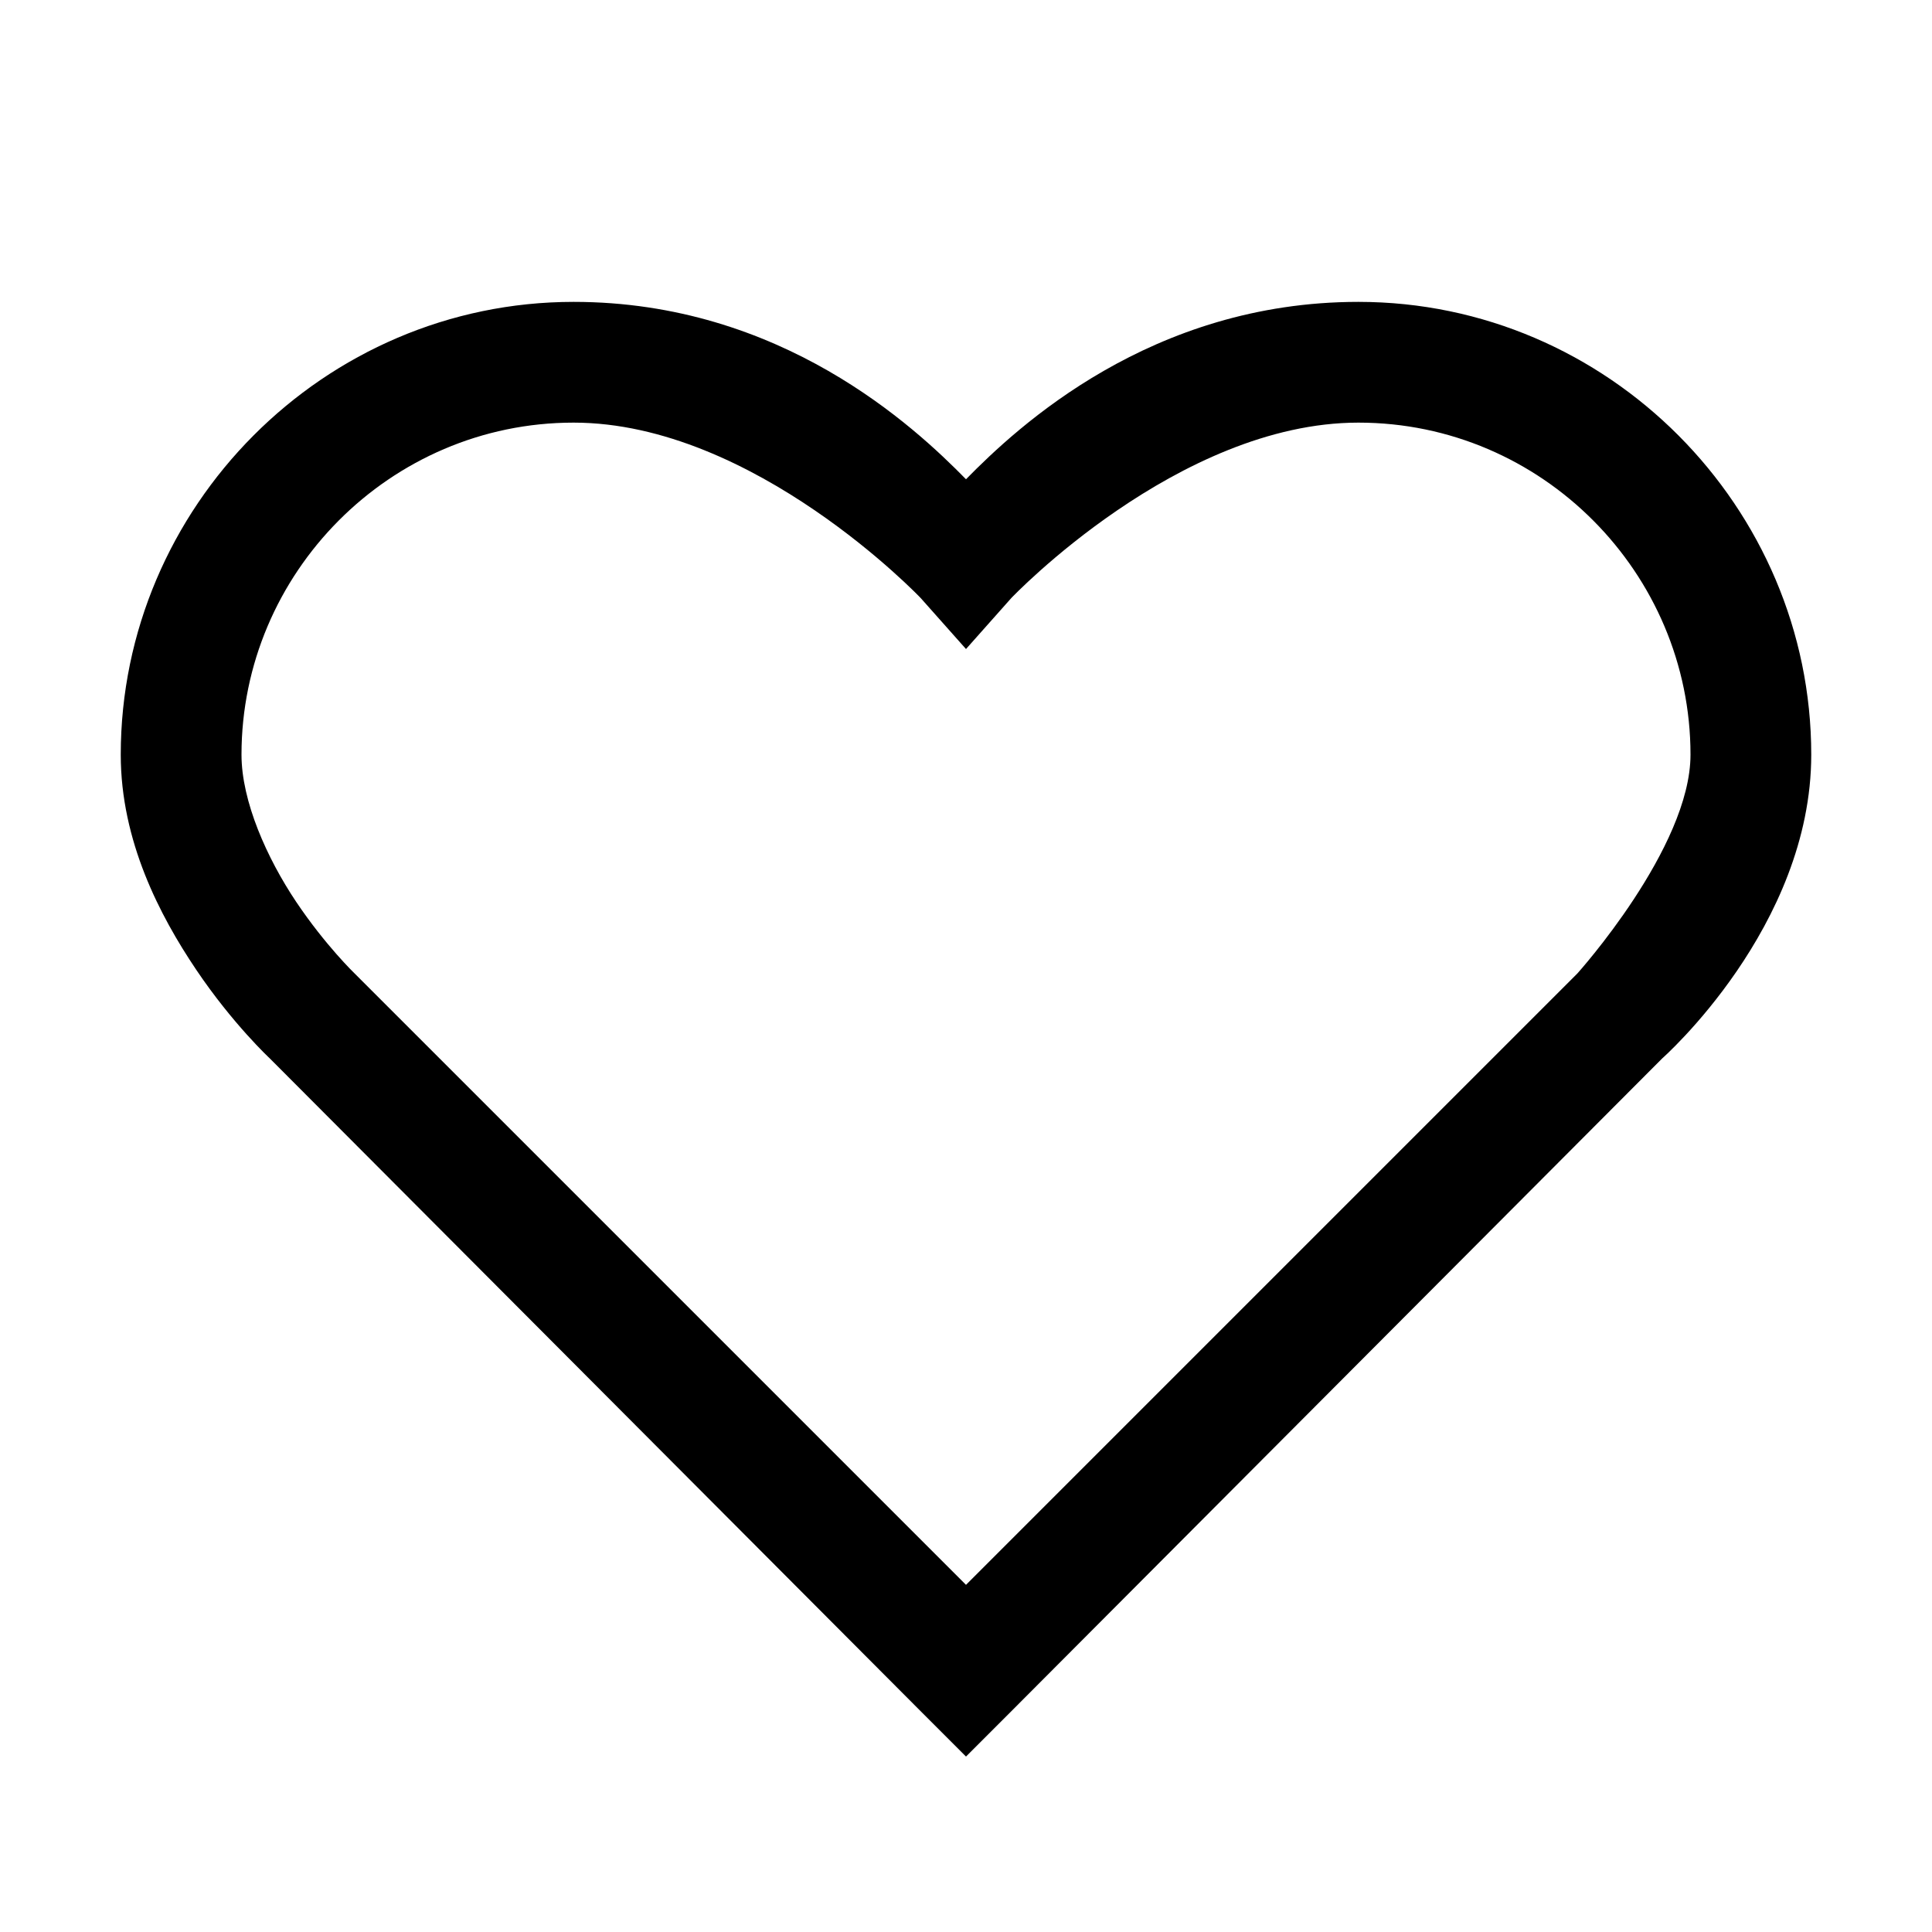
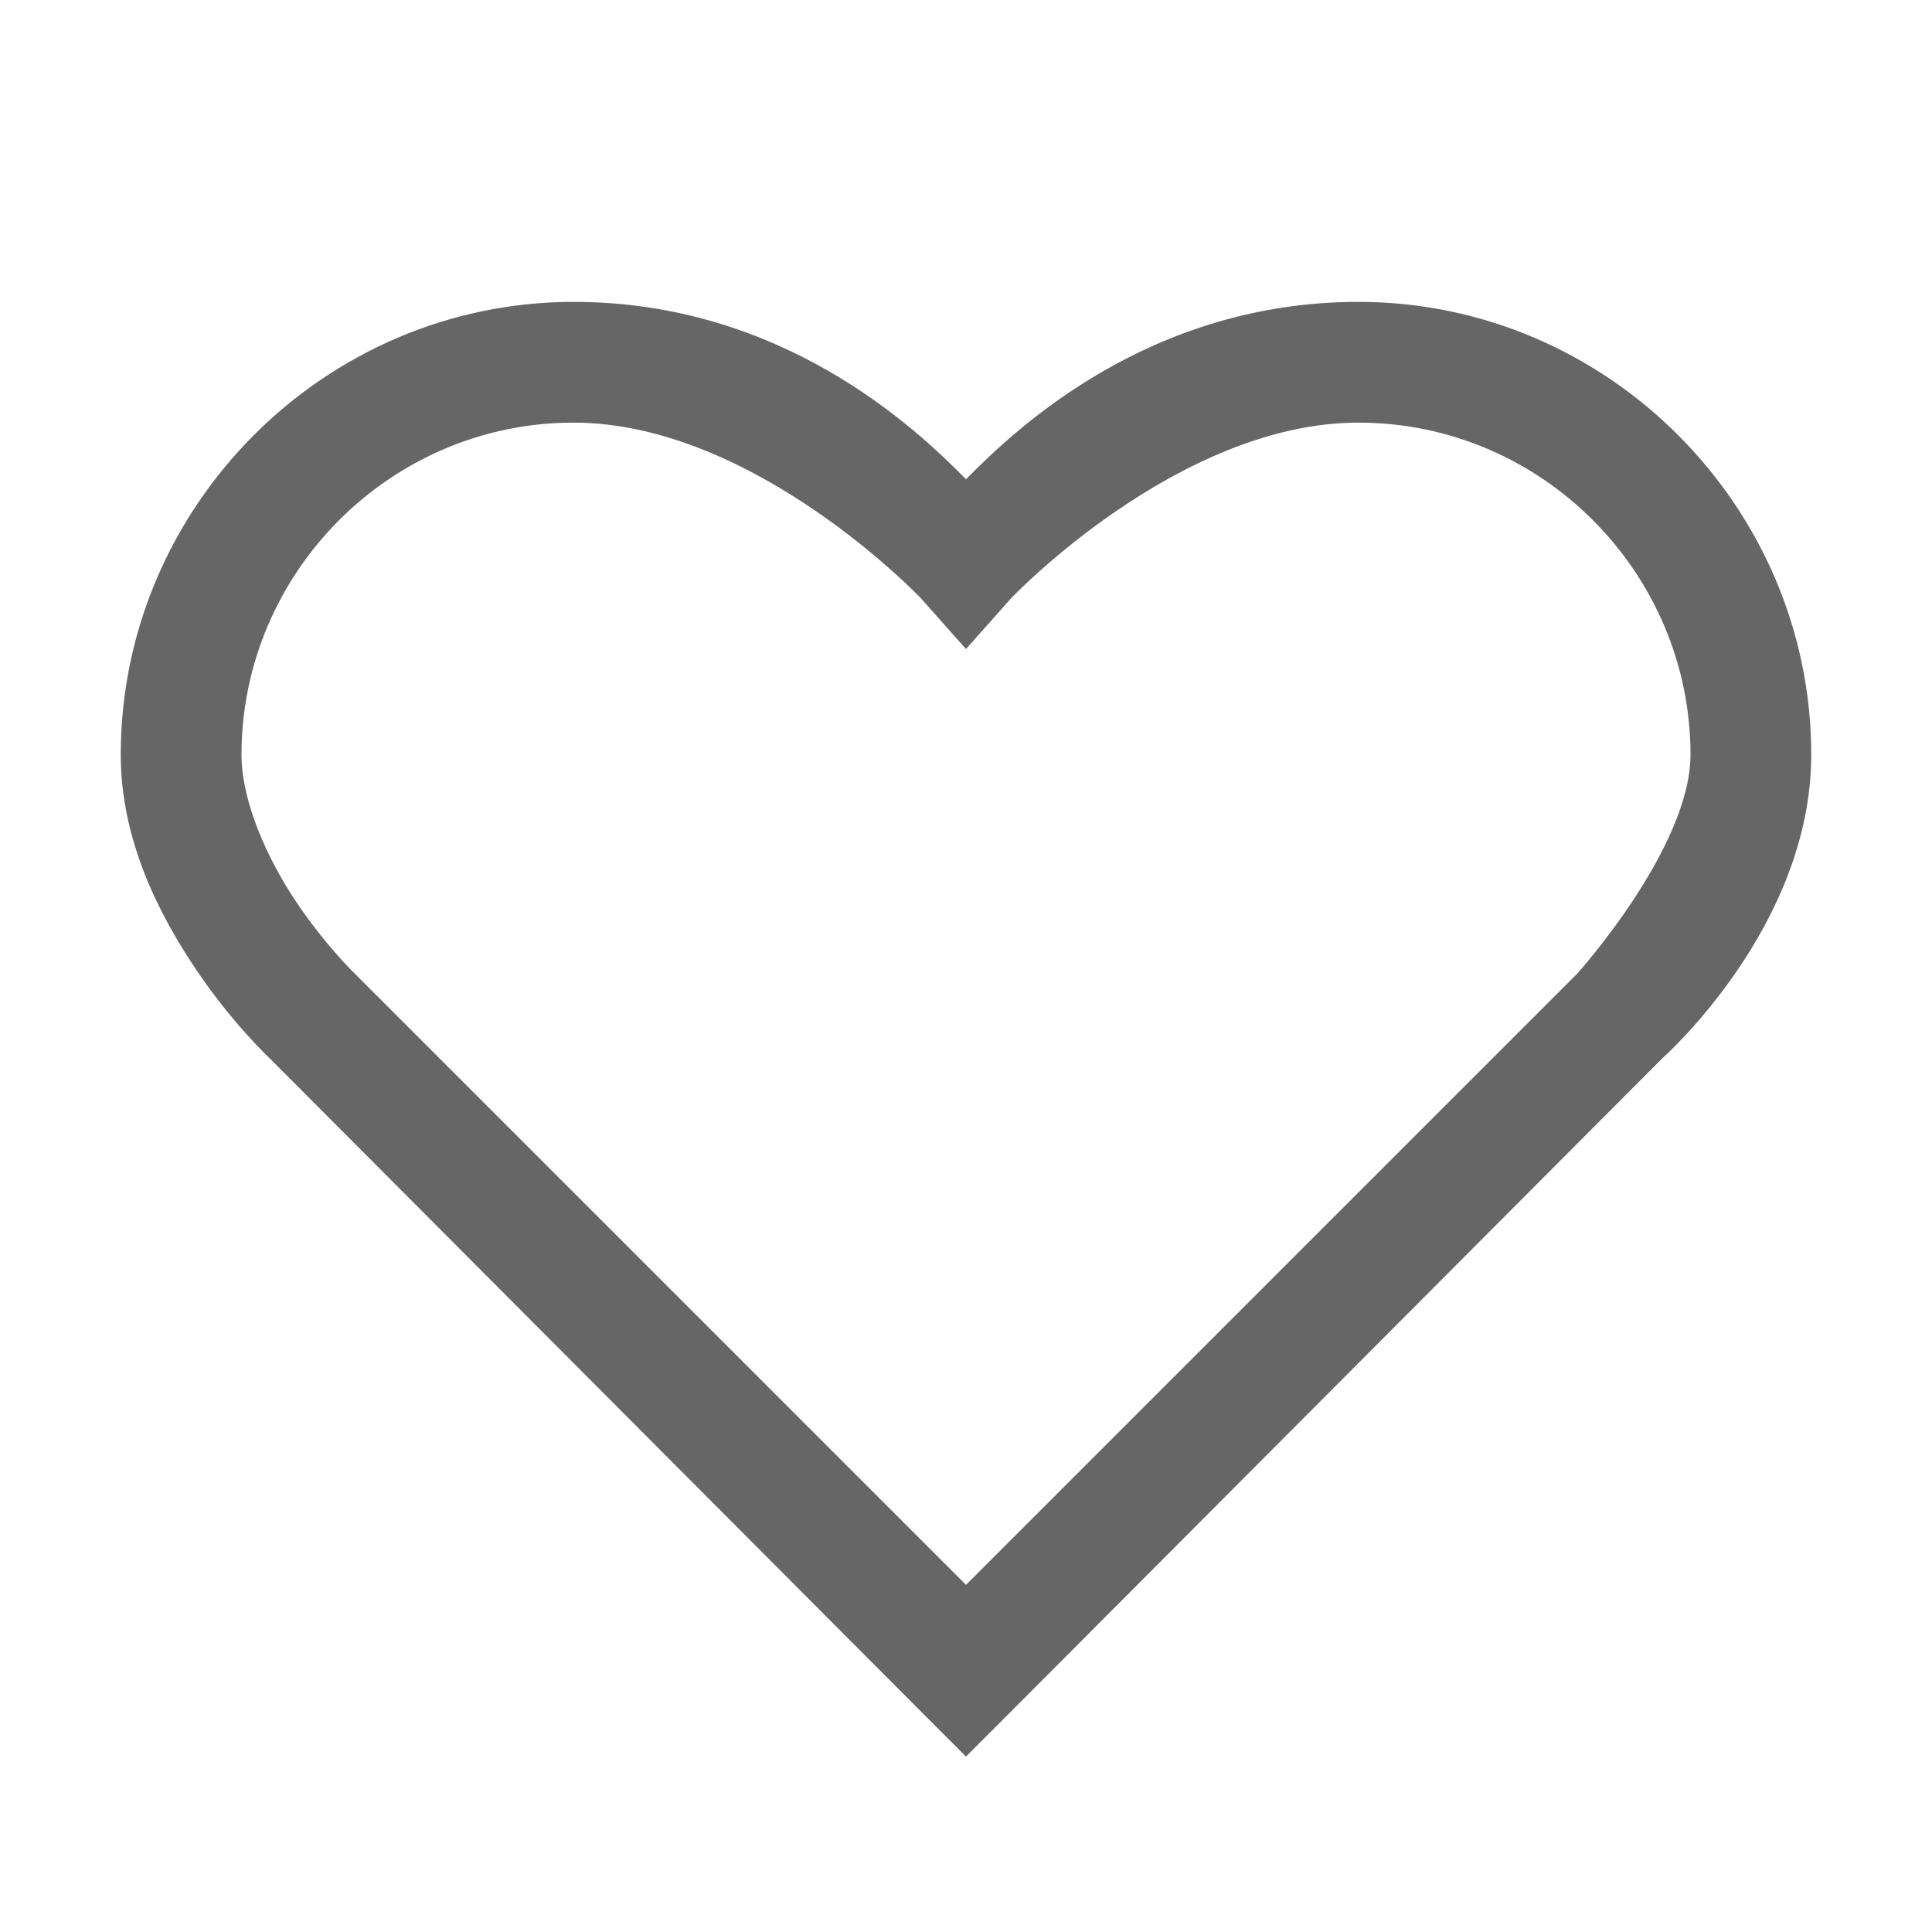
<svg xmlns="http://www.w3.org/2000/svg" viewBox="0 0 32 32">
-   <path d="M 9.5 5 C 5.363 5 2 8.402 2 12.5 C 2 13.93 2.648 15.168 3.25 16.062 C 3.852 16.957 4.469 17.531 4.469 17.531 L 15.281 28.375 L 16 29.094 L 16.719 28.375 L 27.531 17.531 C 27.531 17.531 30 15.355 30 12.5 C 30 8.402 26.637 5 22.5 5 C 19.066 5 16.855 7.066 16 7.938 C 15.145 7.066 12.934 5 9.5 5 Z M 9.5 7 C 12.488 7 15.25 9.906 15.25 9.906 L 16 10.75 L 16.75 9.906 C 16.75 9.906 19.512 7 22.5 7 C 25.543 7 28 9.496 28 12.5 C 28 14.043 26.125 16.125 26.125 16.125 L 16 26.25 L 5.875 16.125 C 5.875 16.125 5.391 15.66 4.906 14.938 C 4.422 14.215 4 13.273 4 12.5 C 4 9.496 6.457 7 9.5 7 Z" />
+   <path d="M 9.5 5 C 5.363 5 2 8.402 2 12.5 C 2 13.93 2.648 15.168 3.25 16.062 C 3.852 16.957 4.469 17.531 4.469 17.531 L 15.281 28.375 L 16 29.094 L 16.719 28.375 L 27.531 17.531 C 27.531 17.531 30 15.355 30 12.5 C 30 8.402 26.637 5 22.5 5 C 19.066 5 16.855 7.066 16 7.938 C 15.145 7.066 12.934 5 9.5 5 Z M 9.5 7 C 12.488 7 15.25 9.906 15.25 9.906 L 16 10.75 L 16.75 9.906 C 16.75 9.906 19.512 7 22.5 7 C 25.543 7 28 9.496 28 12.5 C 28 14.043 26.125 16.125 26.125 16.125 L 16 26.25 L 5.875 16.125 C 5.875 16.125 5.391 15.66 4.906 14.938 C 4.422 14.215 4 13.273 4 12.5 C 4 9.496 6.457 7 9.5 7 Z" fill="#666" />
</svg>
